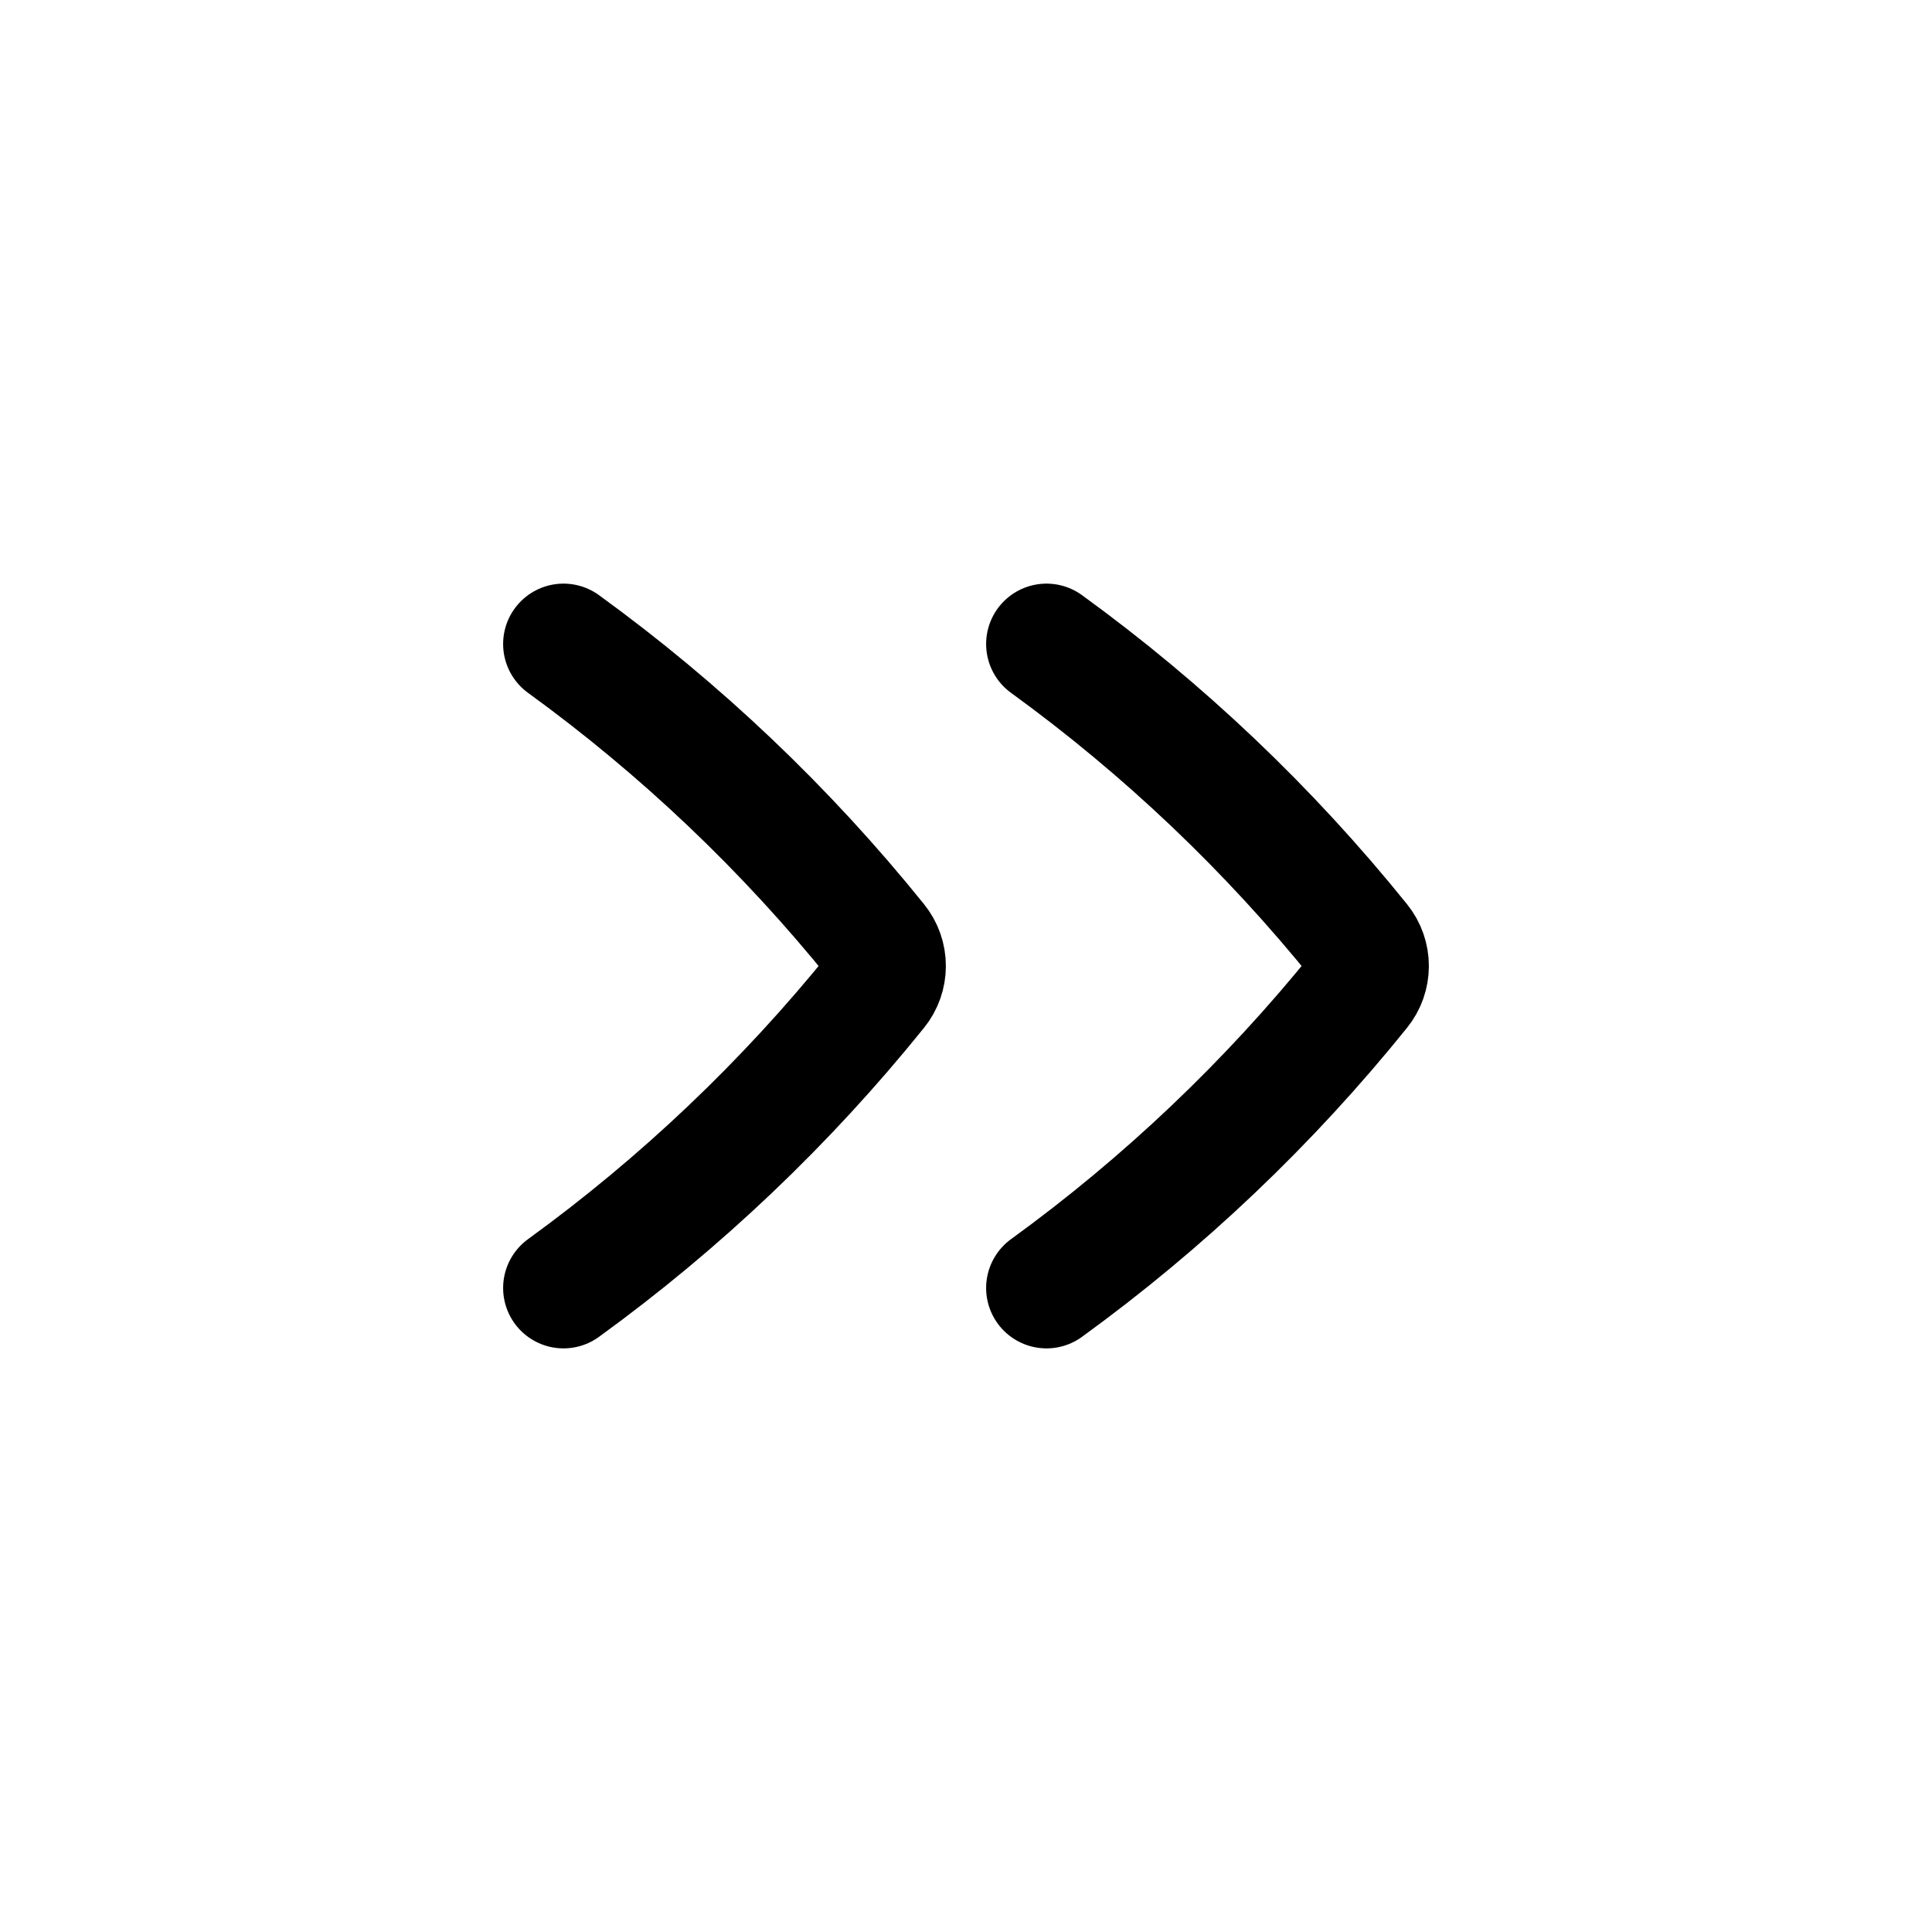
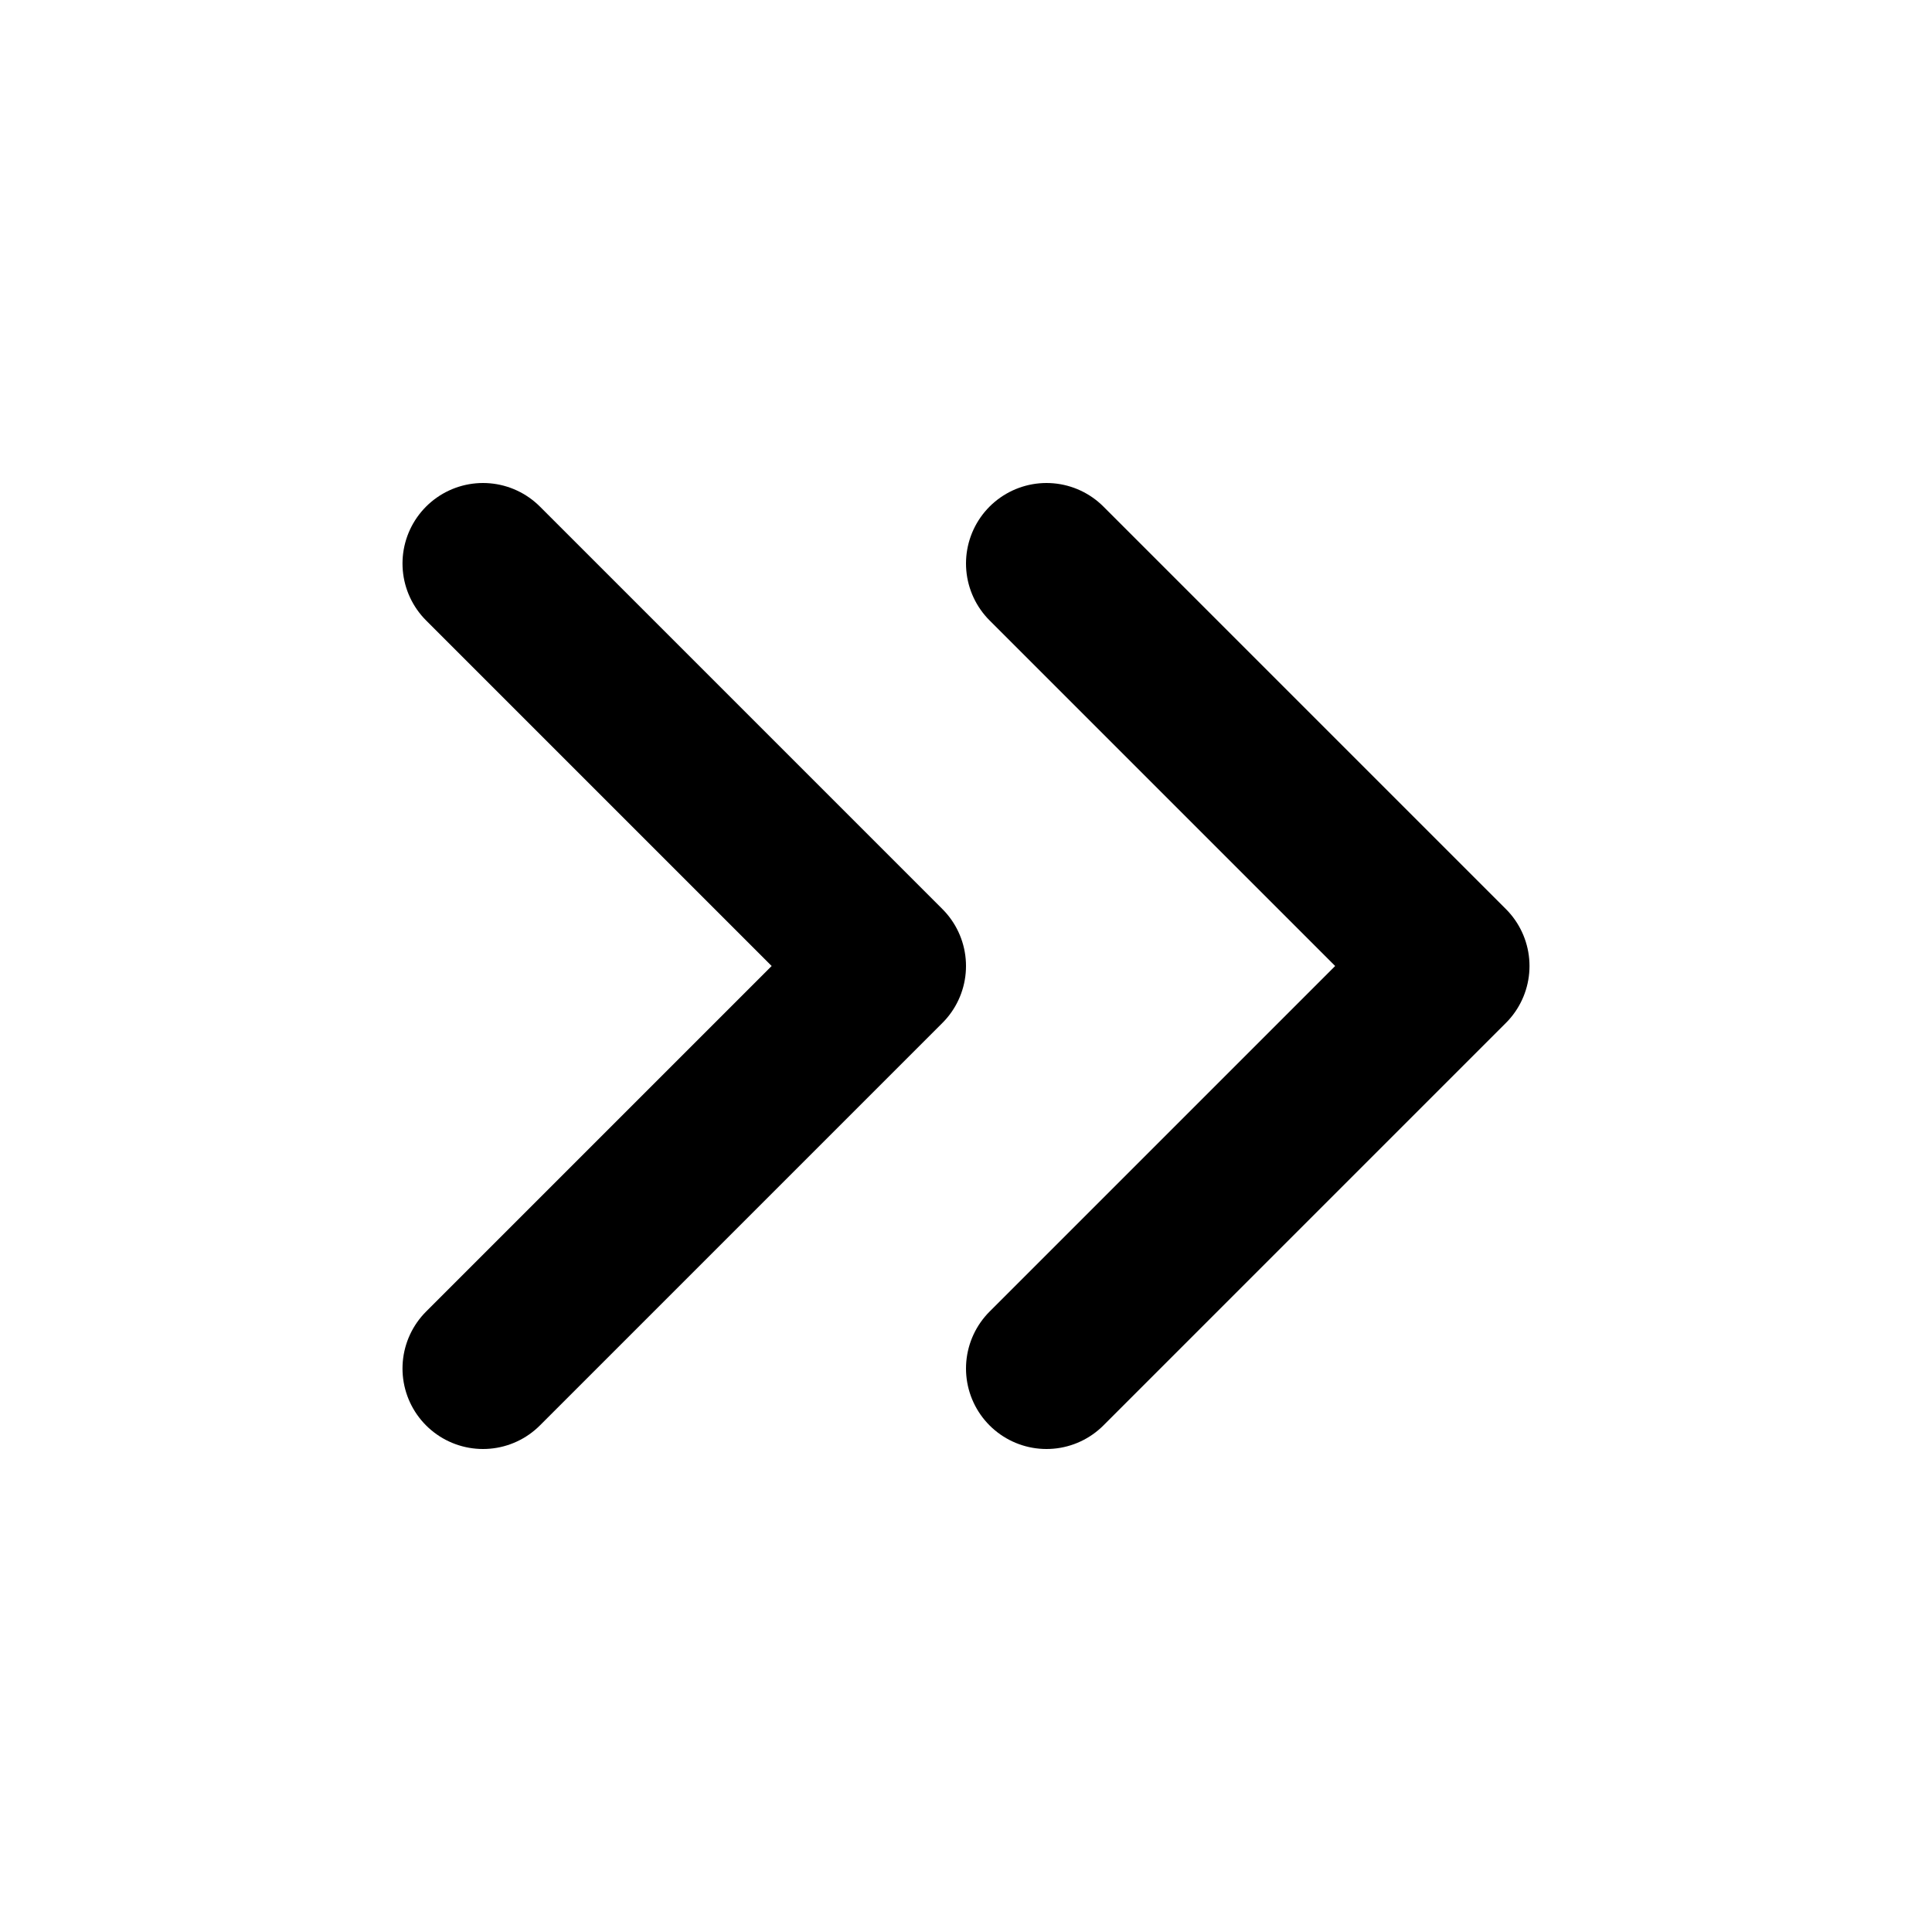
- <svg xmlns="http://www.w3.org/2000/svg" width="24" height="24" fill="none" viewBox="0 0 24 24">
-   <path stroke="currentColor" stroke-linecap="round" stroke-linejoin="round" stroke-width="1.5" d="M13 8a20.354 20.354 0 0 1 3.894 3.702.472.472 0 0 1 0 .596A20.355 20.355 0 0 1 13 16M7 8a20.355 20.355 0 0 1 3.894 3.702.472.472 0 0 1 0 .596A20.357 20.357 0 0 1 7 16" />
+ <svg xmlns="http://www.w3.org/2000/svg" width="24" height="24" viewBox="0 0 24 24" fill="none" stroke="currentColor" stroke-width="2" stroke-linecap="round" stroke-linejoin="round" class="lucide lucide-chevrons-right">
+   <path d="m6 17 5-5-5-5" />
+   <path d="m13 17 5-5-5-5" />
</svg>
